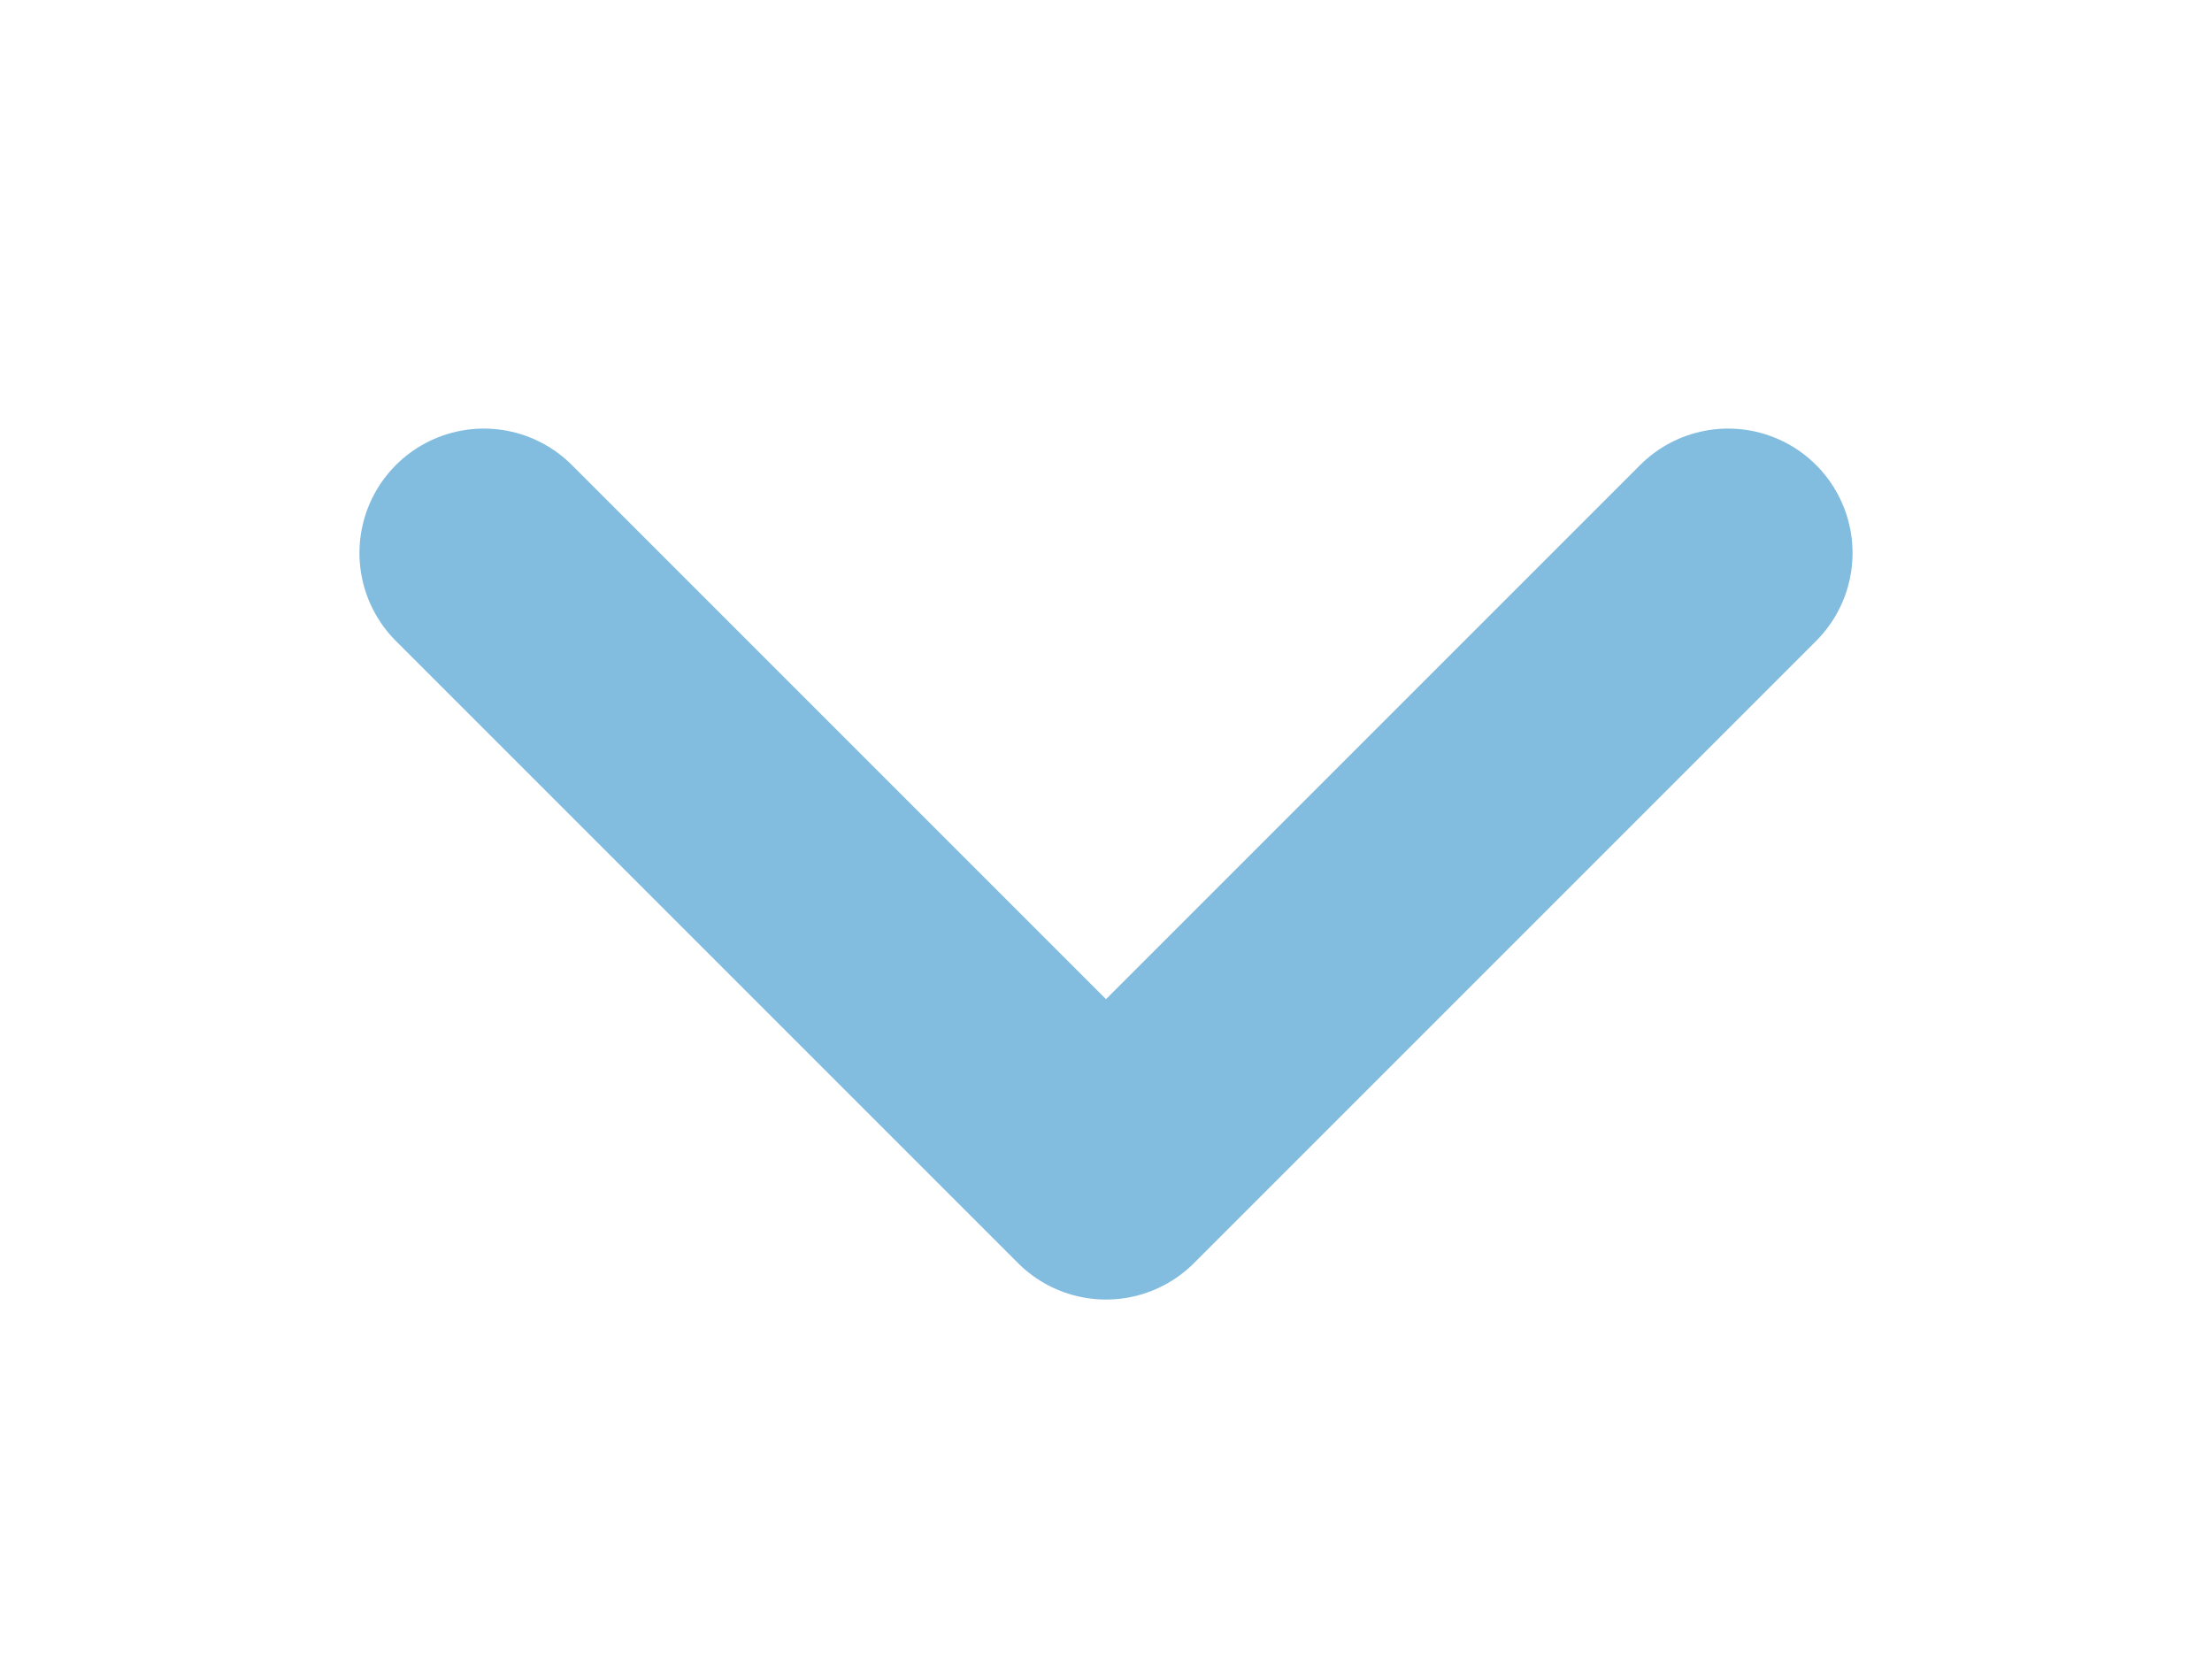
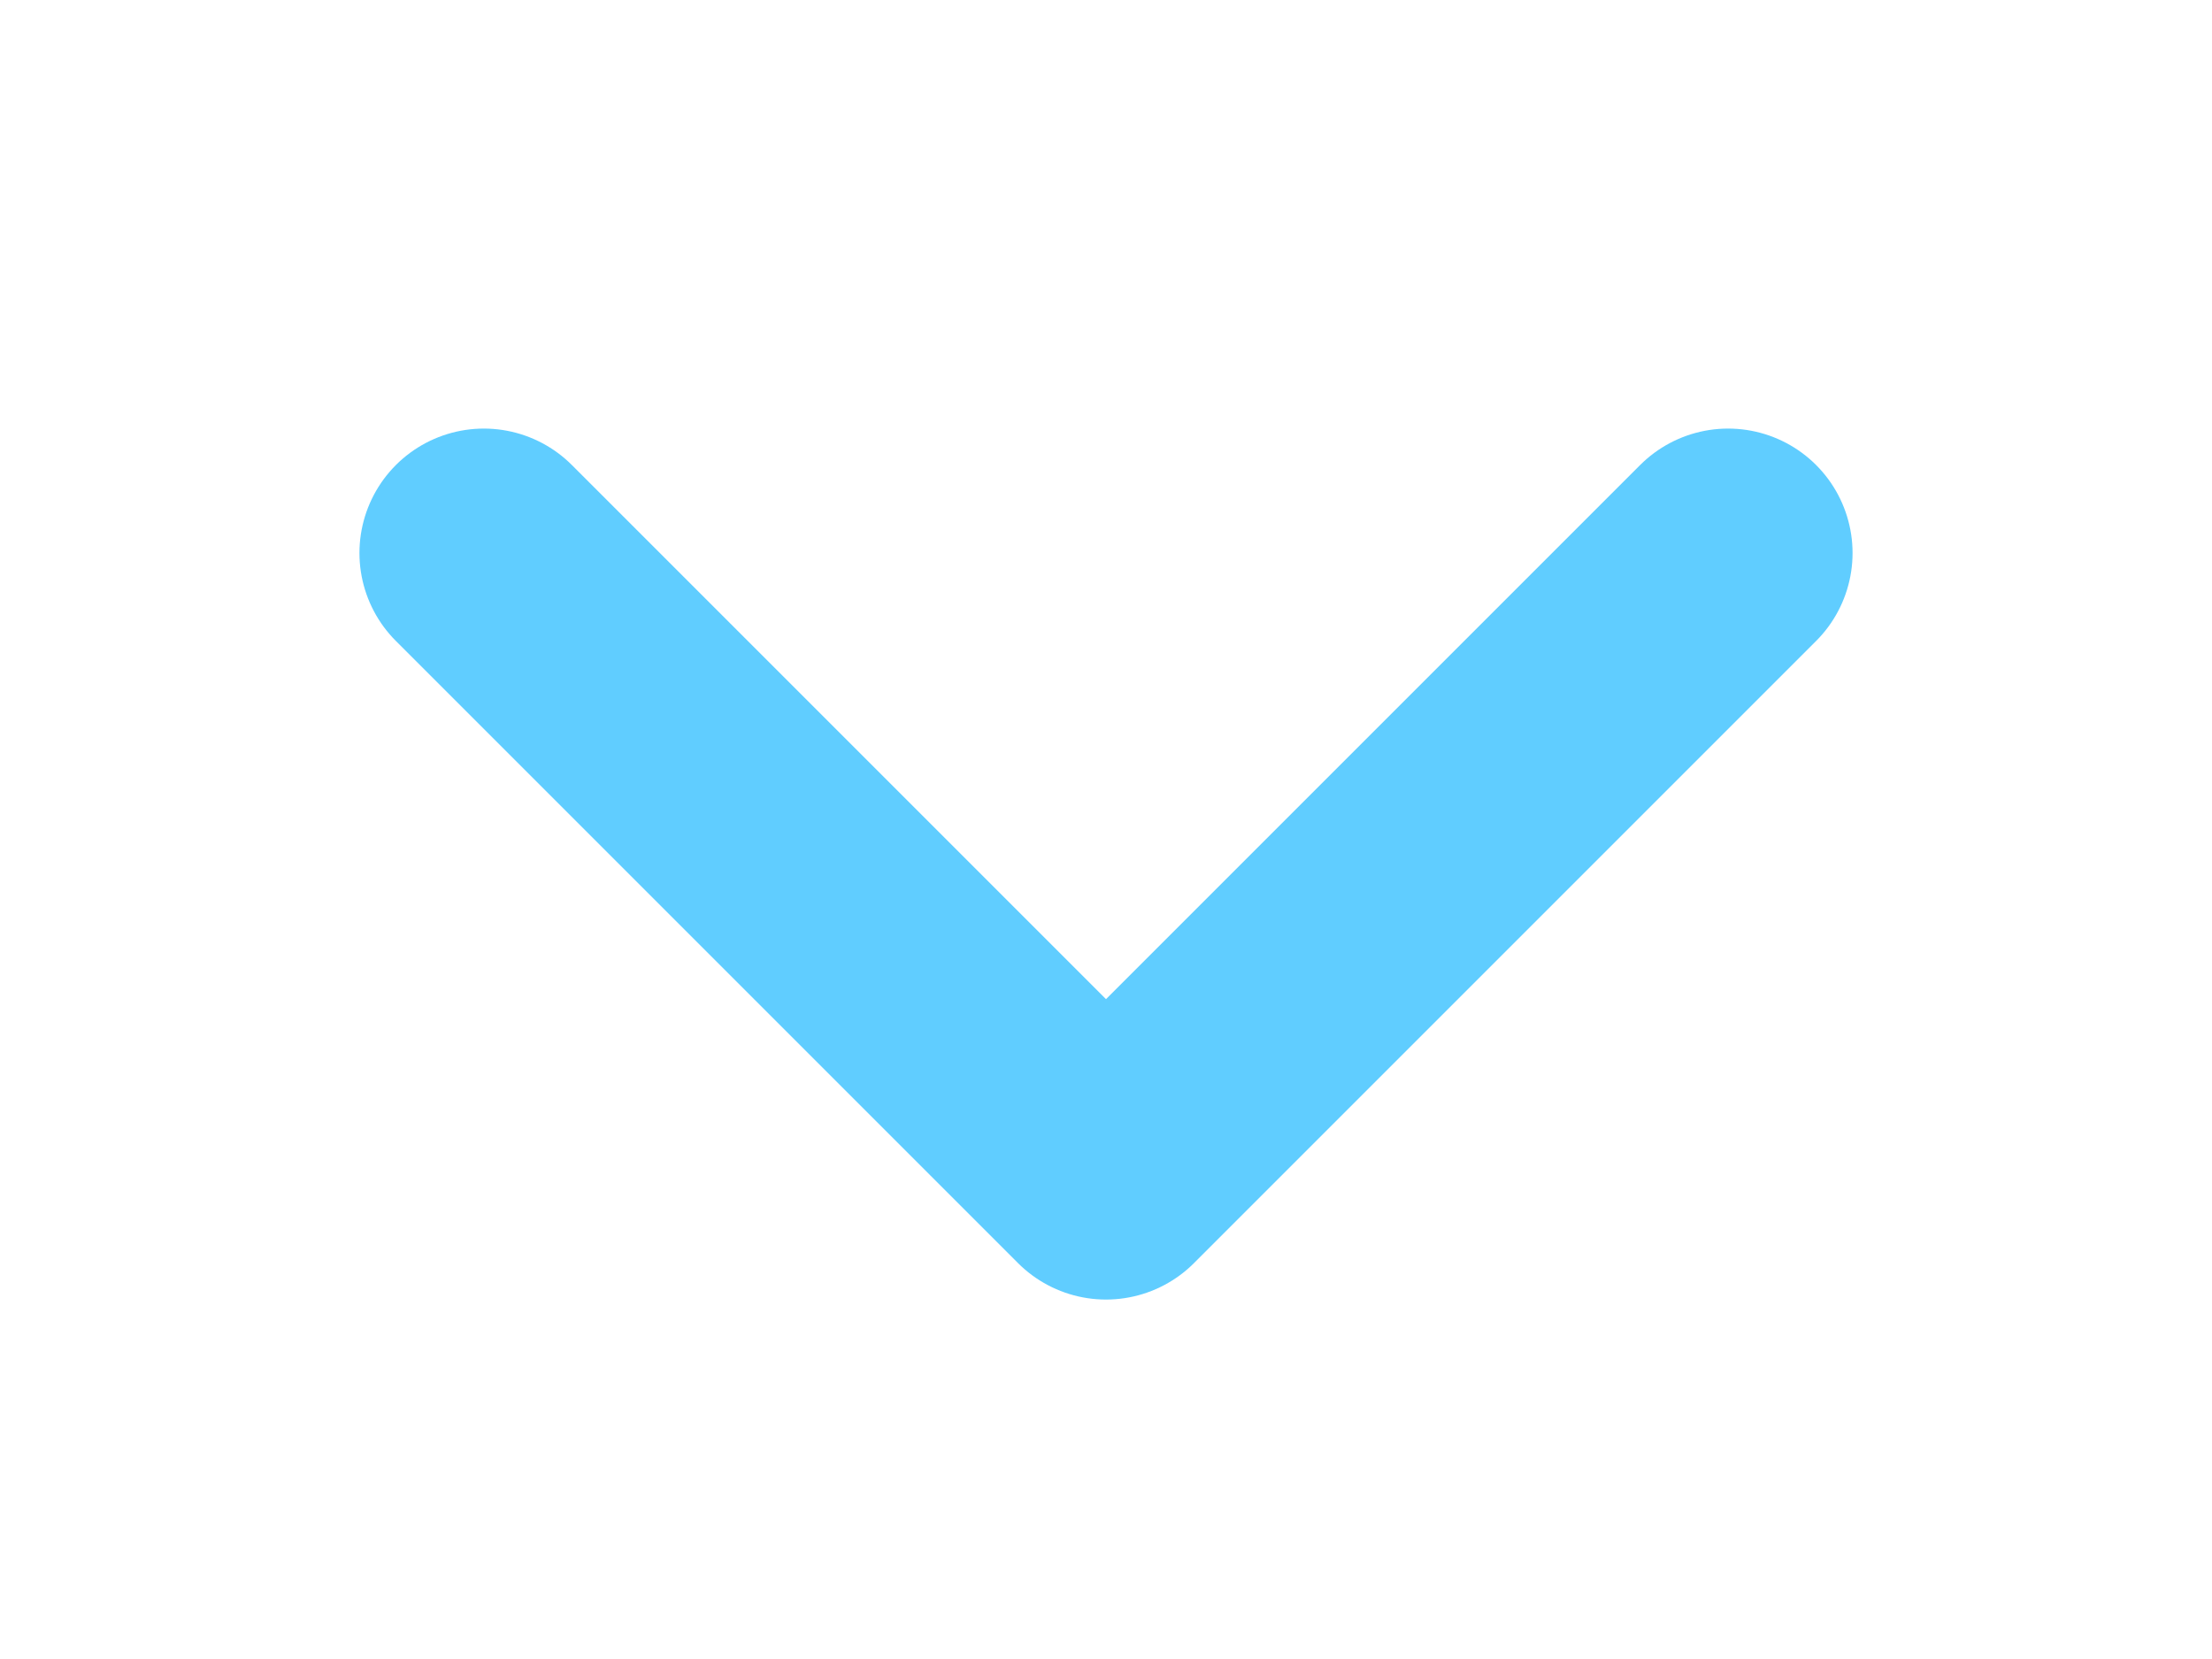
<svg xmlns="http://www.w3.org/2000/svg" width="16" height="12" viewBox="0 0 16 12">
-   <path d="M3.5 4 8 8.5 12.5 4" fill="none" stroke="#82BDE0" stroke-width="1.8" stroke-linecap="round" stroke-linejoin="round" />
+   <path d="M3.5 4 8 8.5 12.5 4" fill="none" stroke="#60CDFF" stroke-width="1.8" stroke-linecap="round" stroke-linejoin="round" />
</svg>
